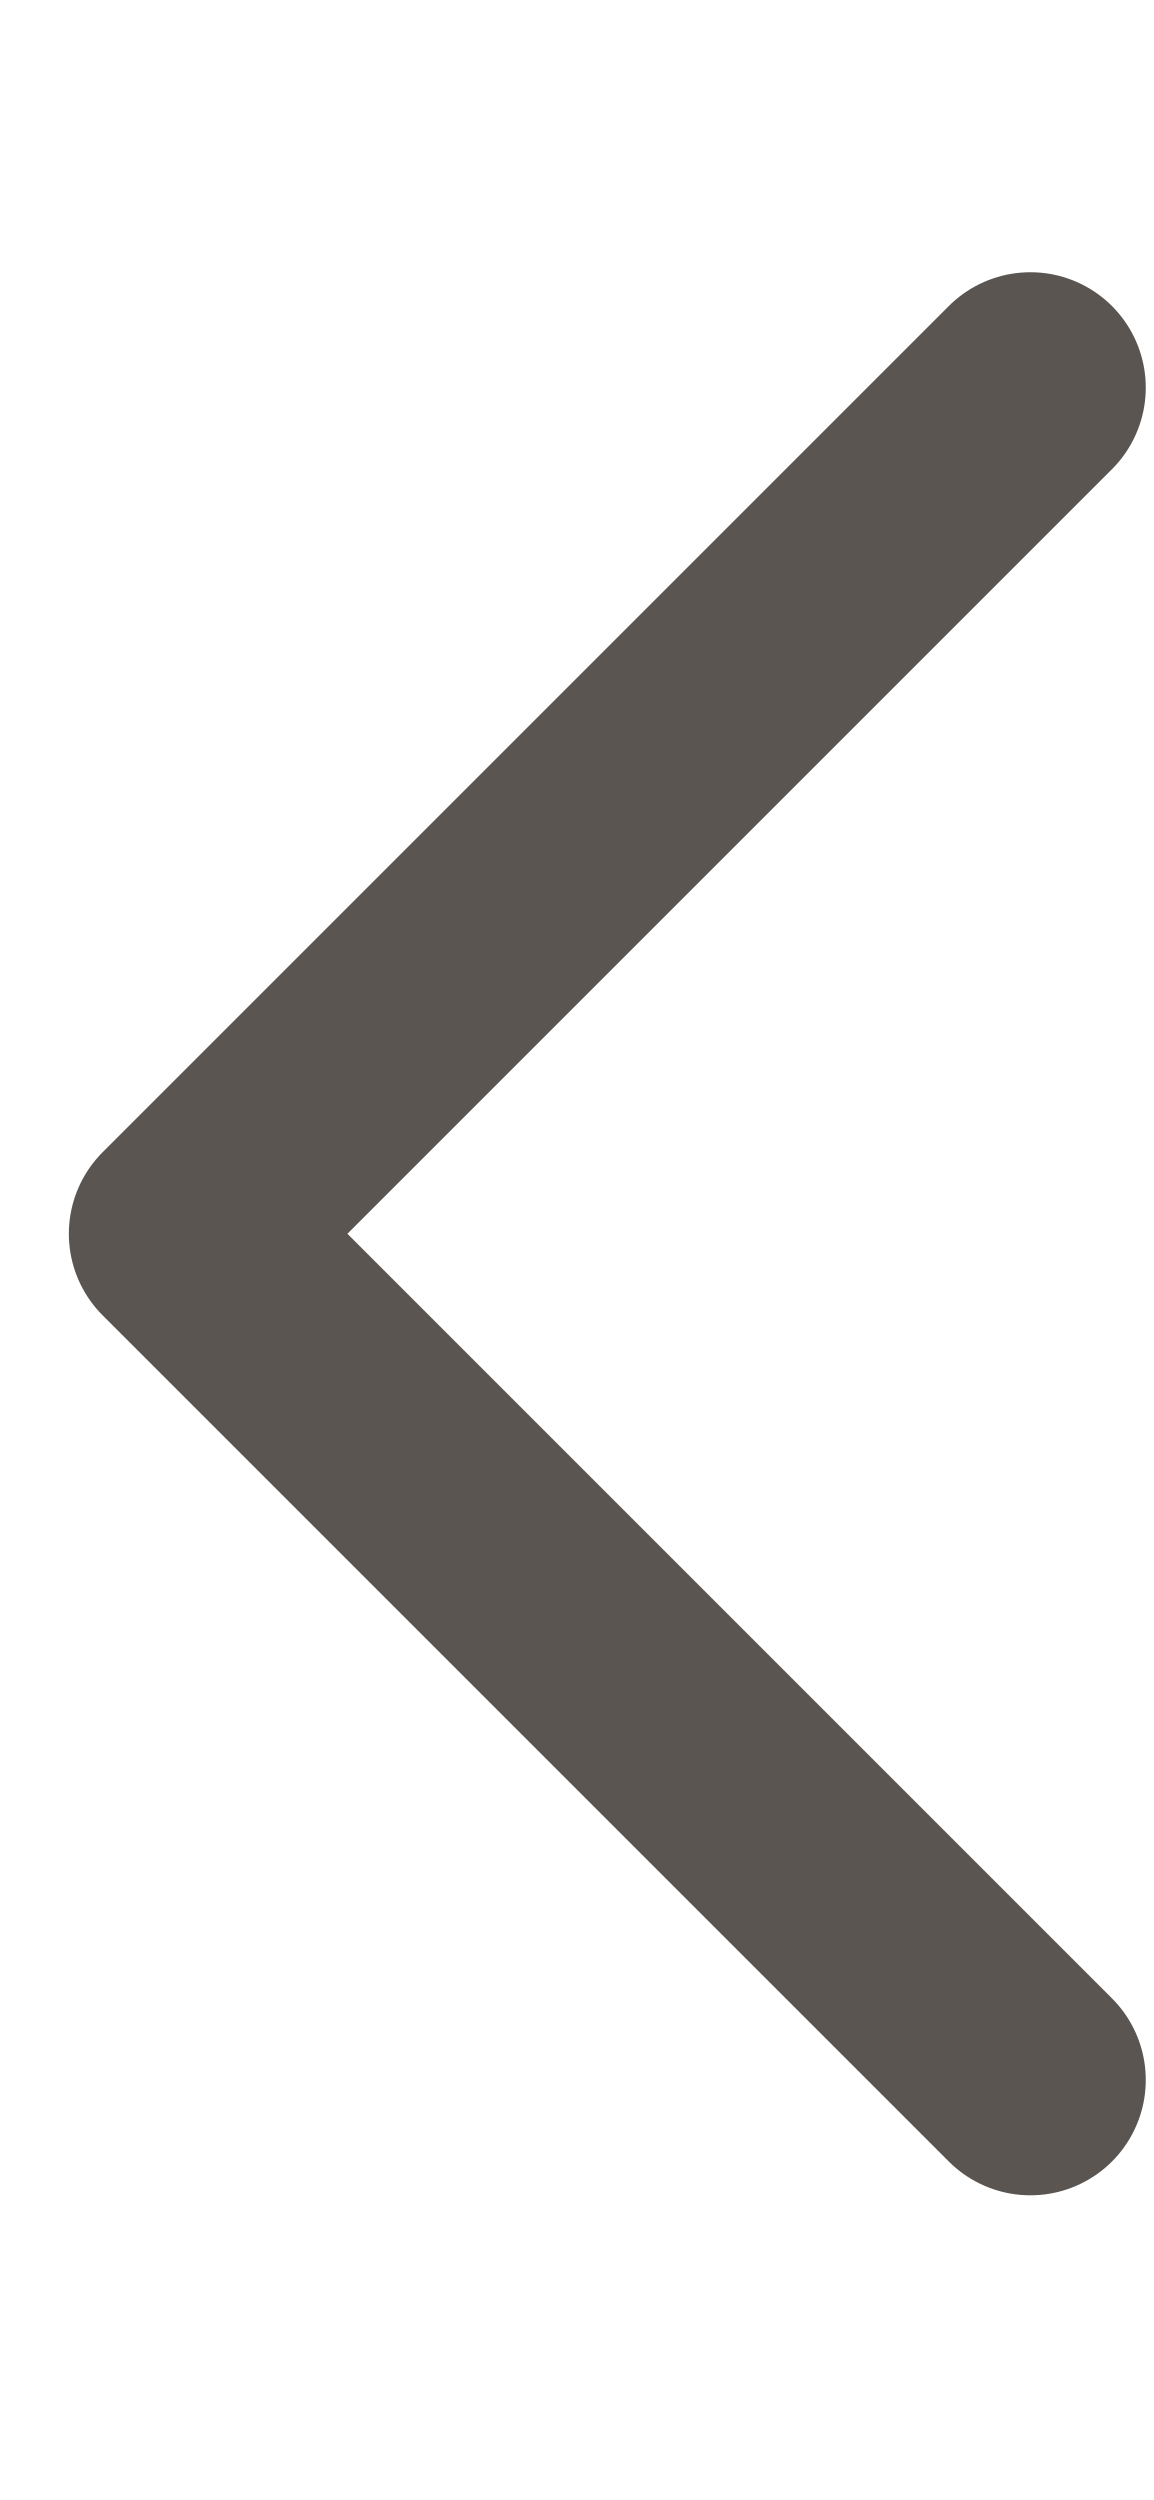
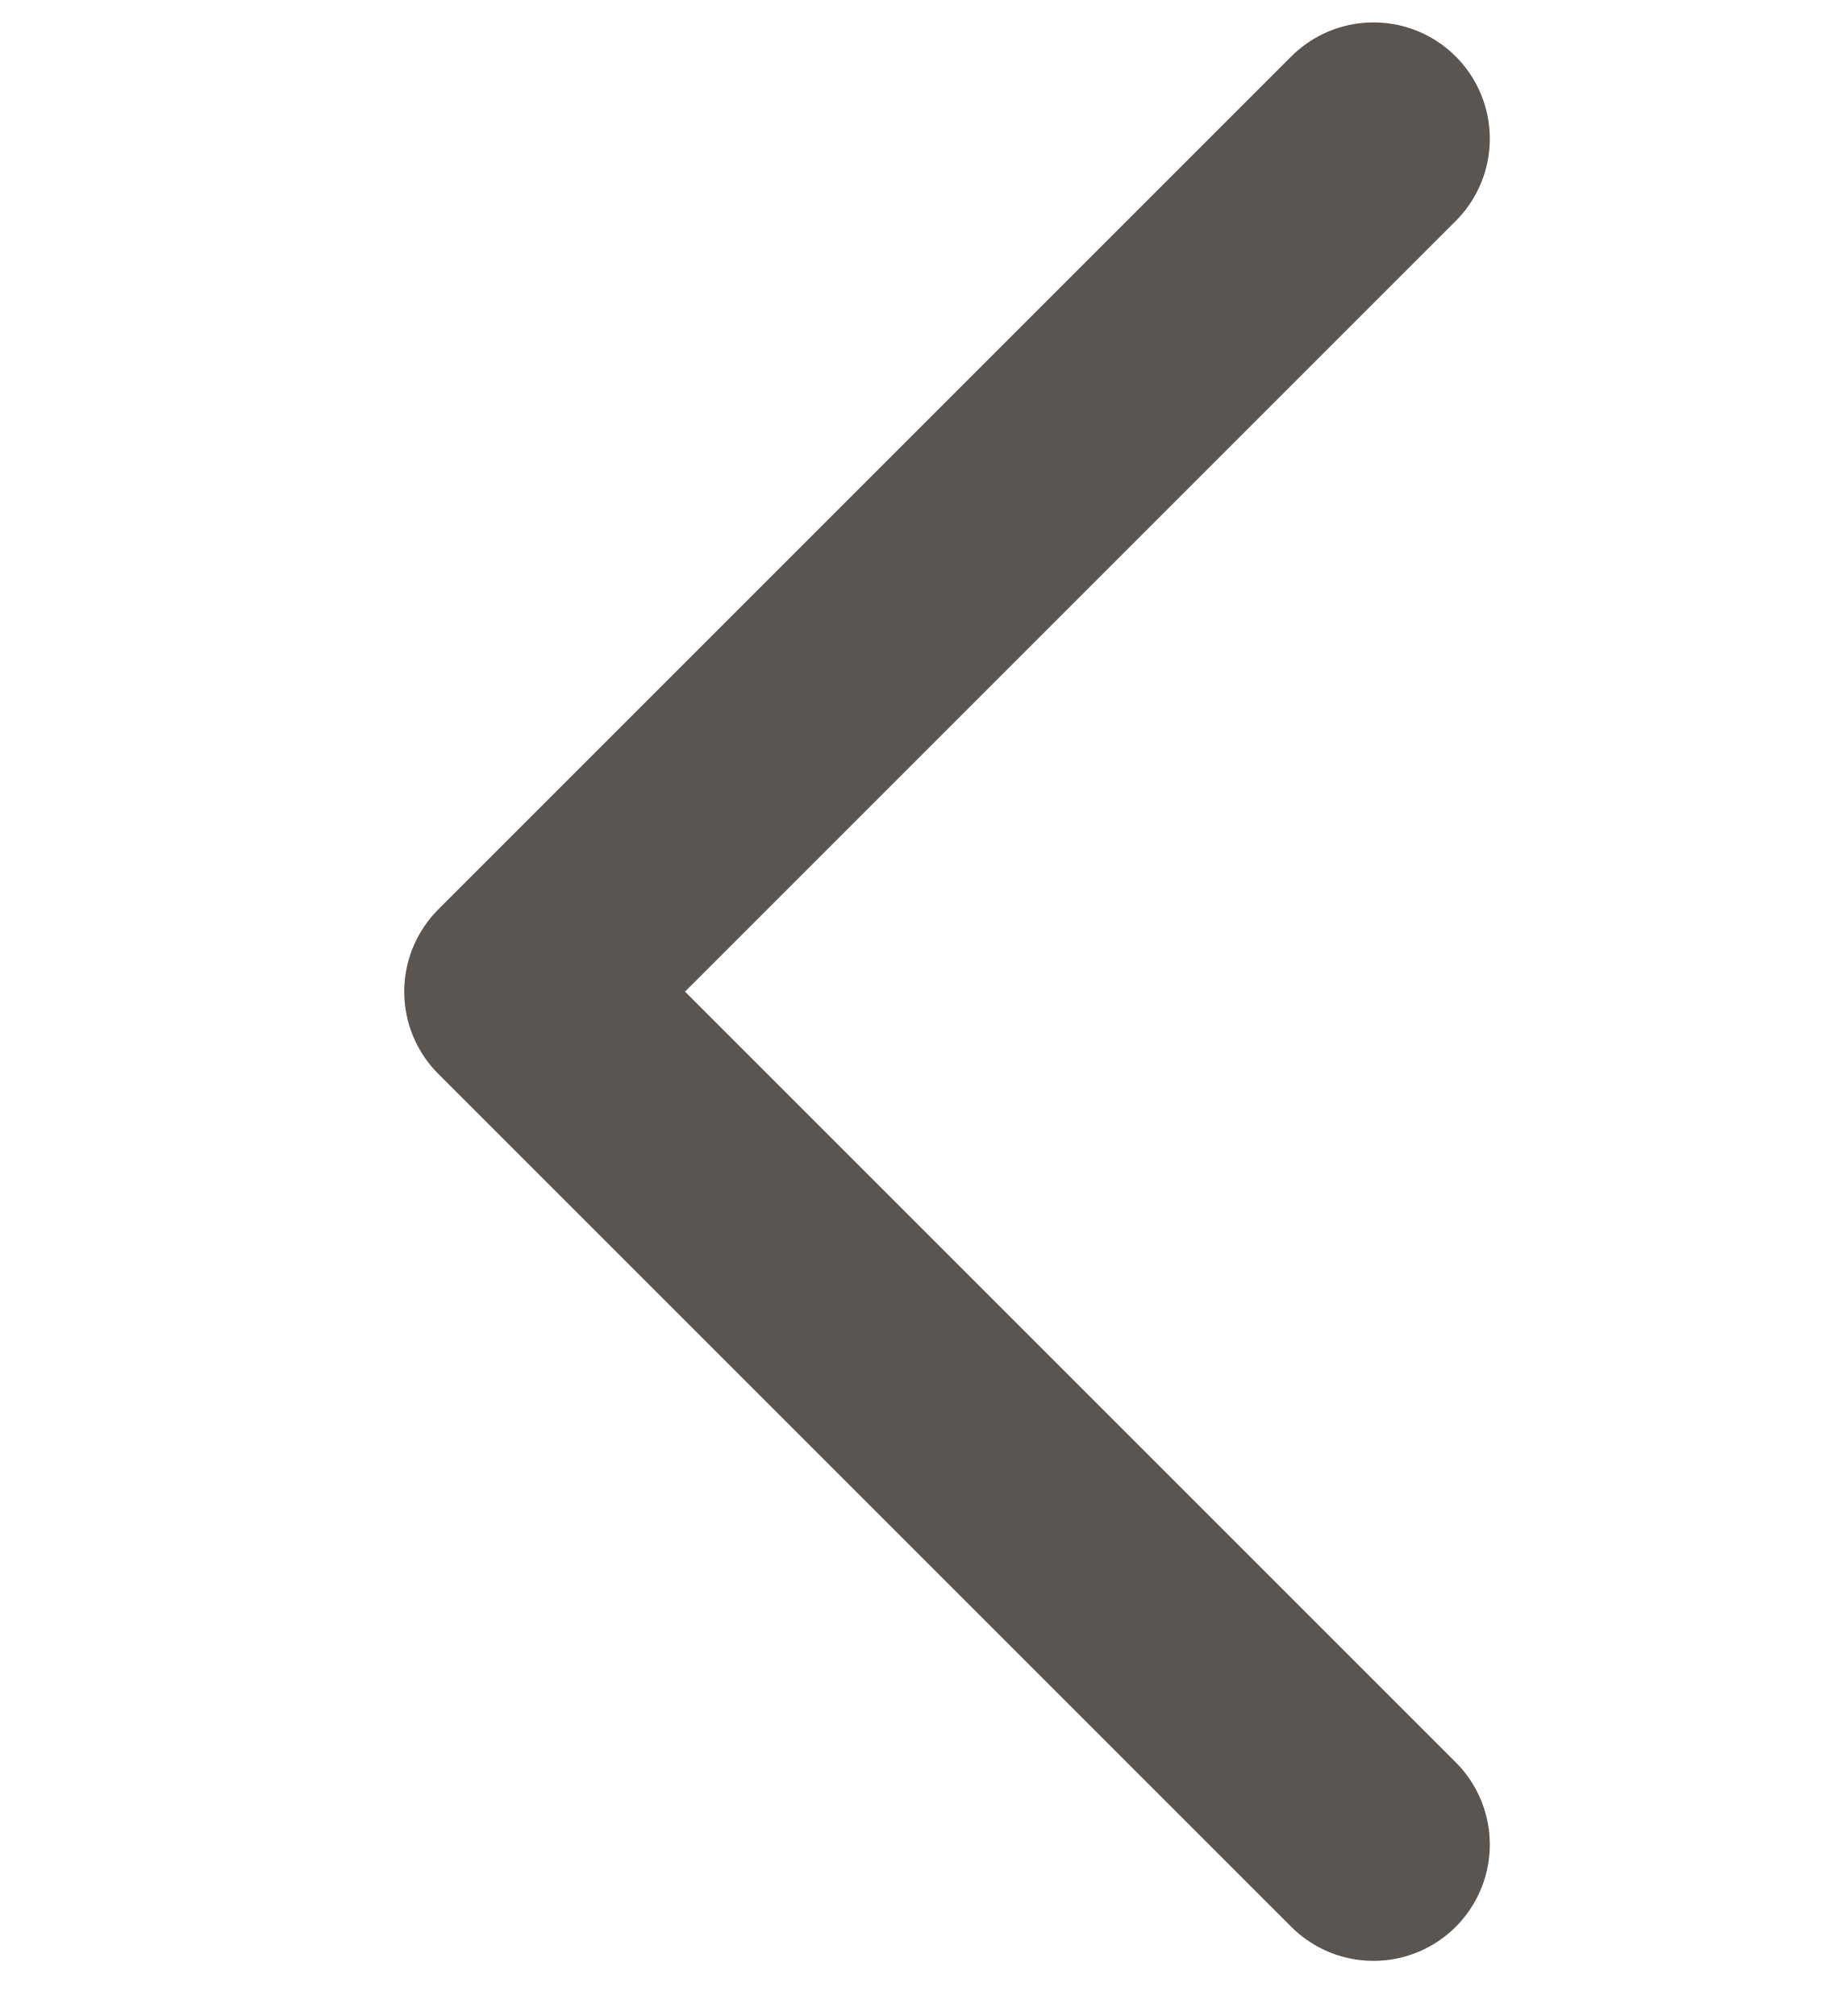
- <svg xmlns="http://www.w3.org/2000/svg" width="12" height="26" viewBox="0 0 15 26" fill="none">
+ <svg xmlns="http://www.w3.org/2000/svg" width="20" height="22" viewBox="0 0 15 26" fill="none">
  <path d="M13.395 23.789L2.395 12.789L13.395 1.789" stroke="#5A5550" stroke-width="3" stroke-linecap="round" stroke-linejoin="round" />
</svg>
